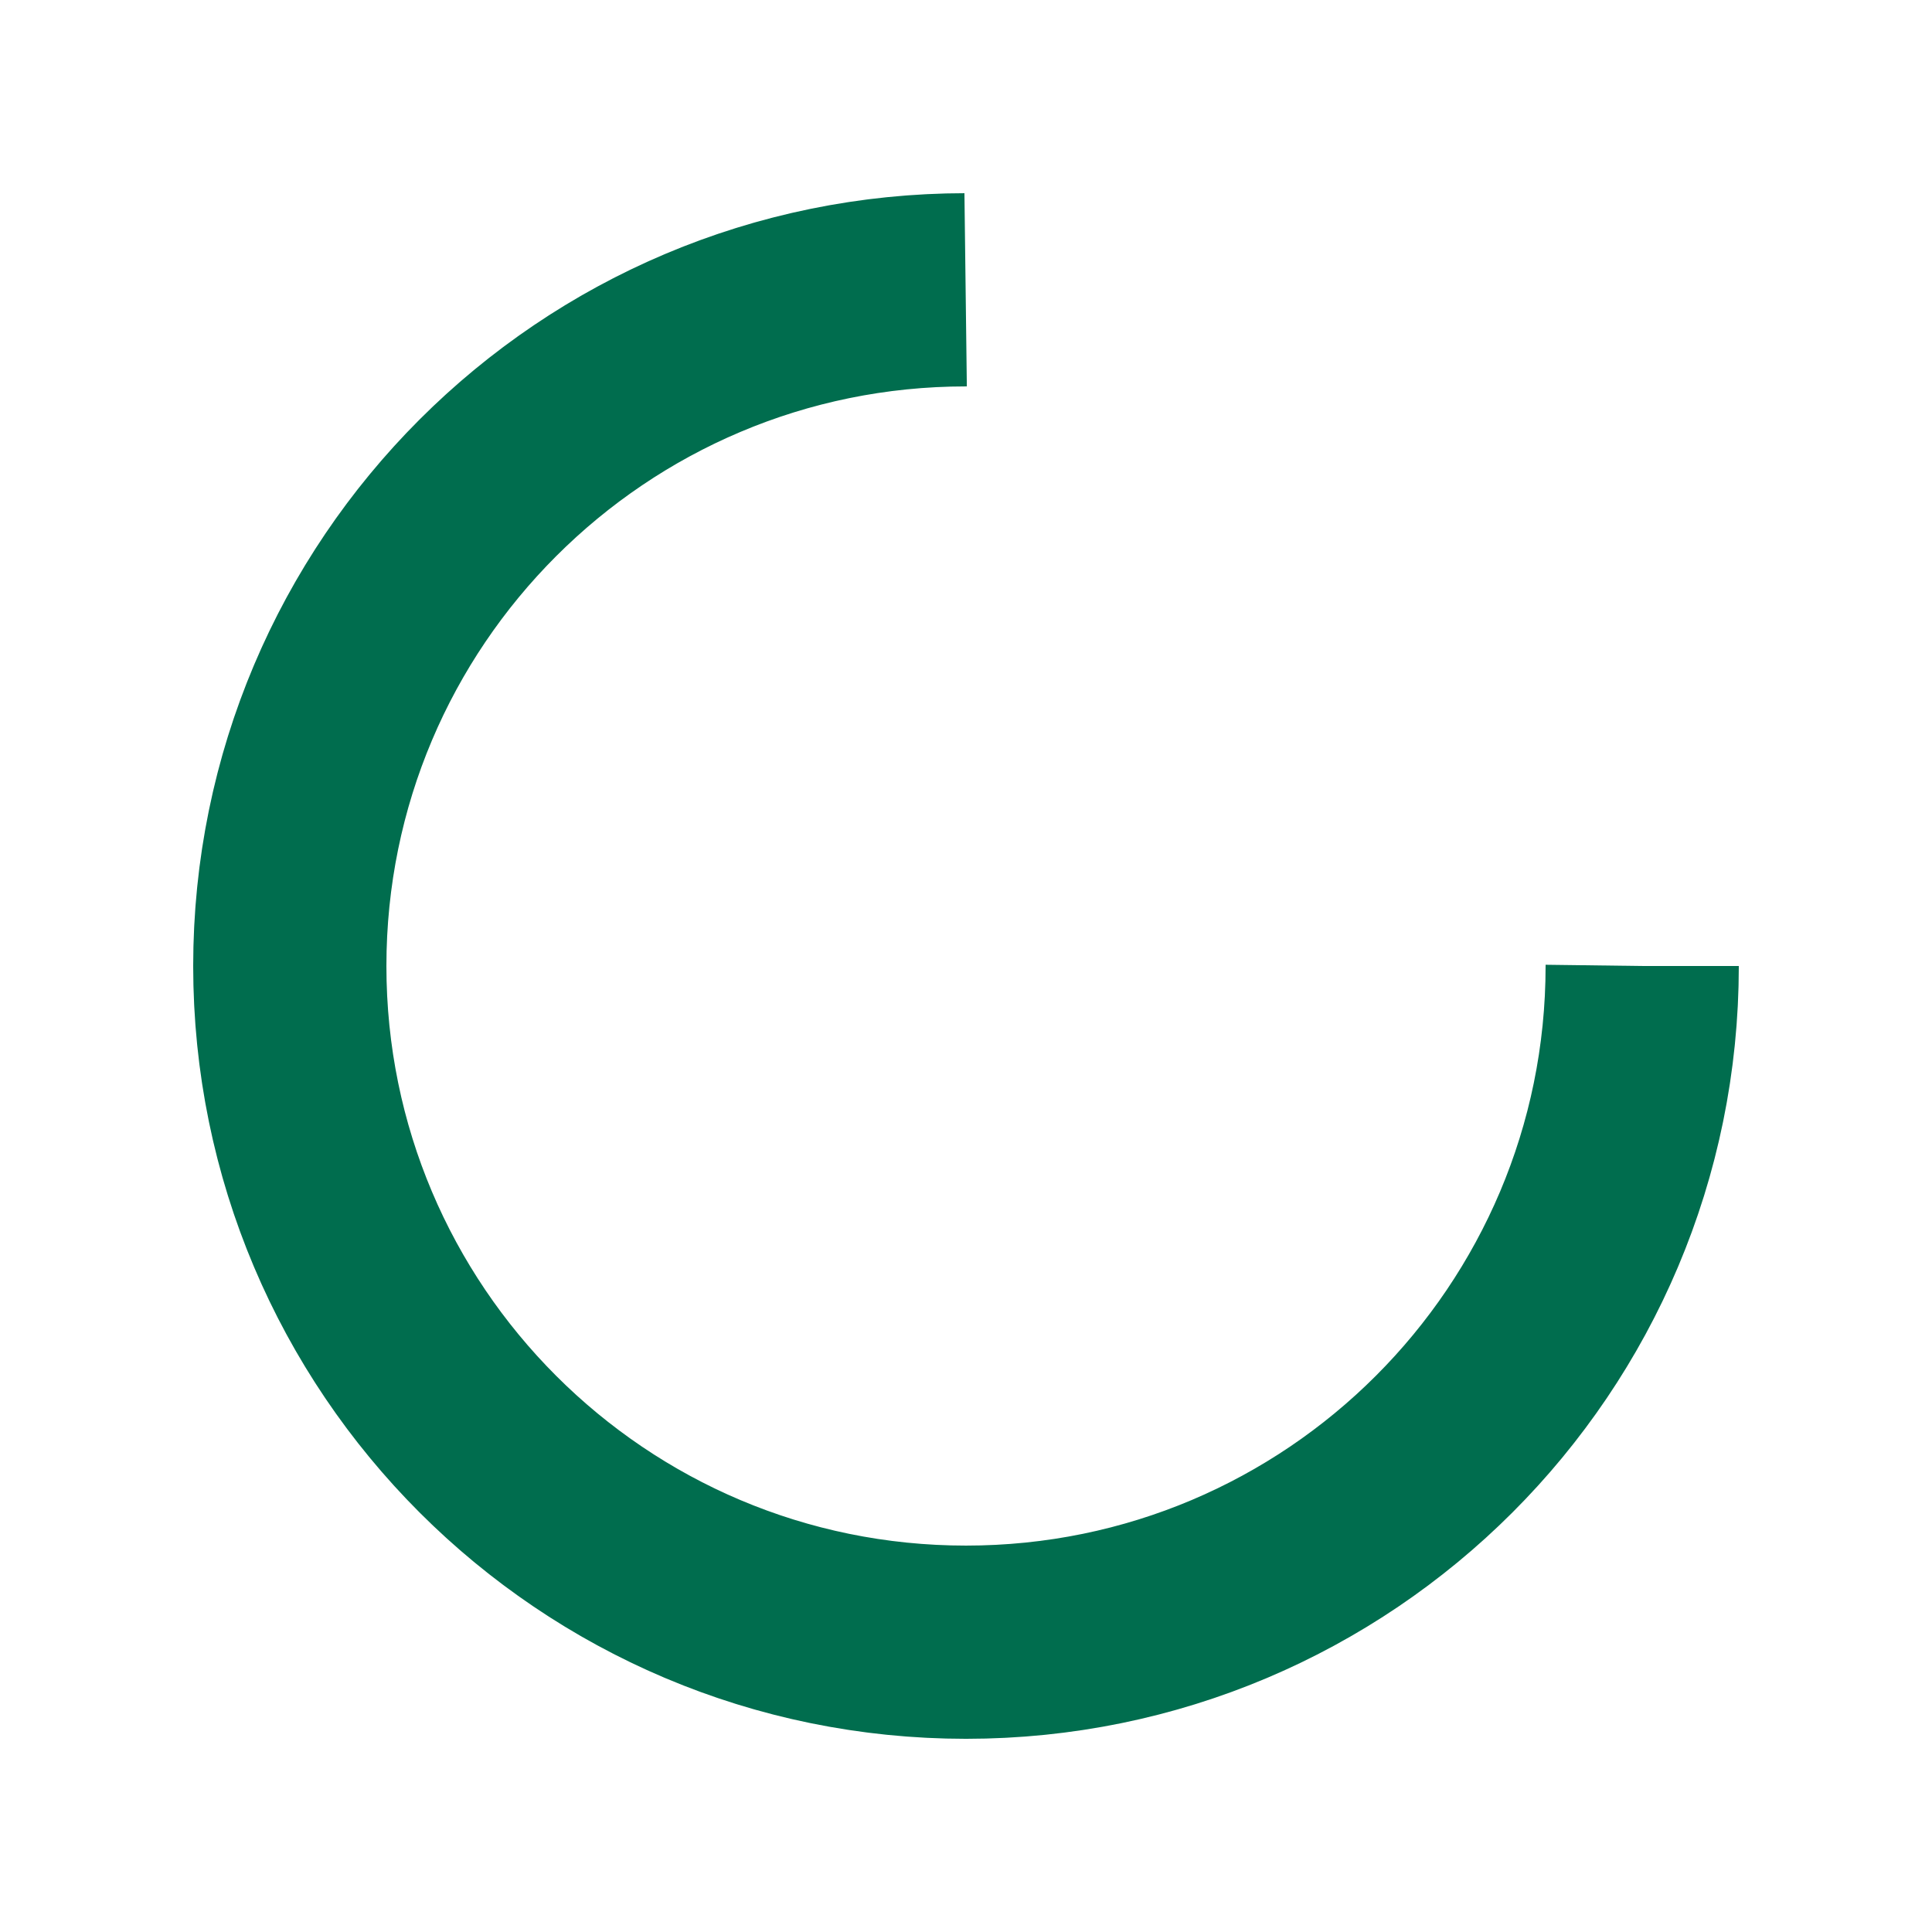
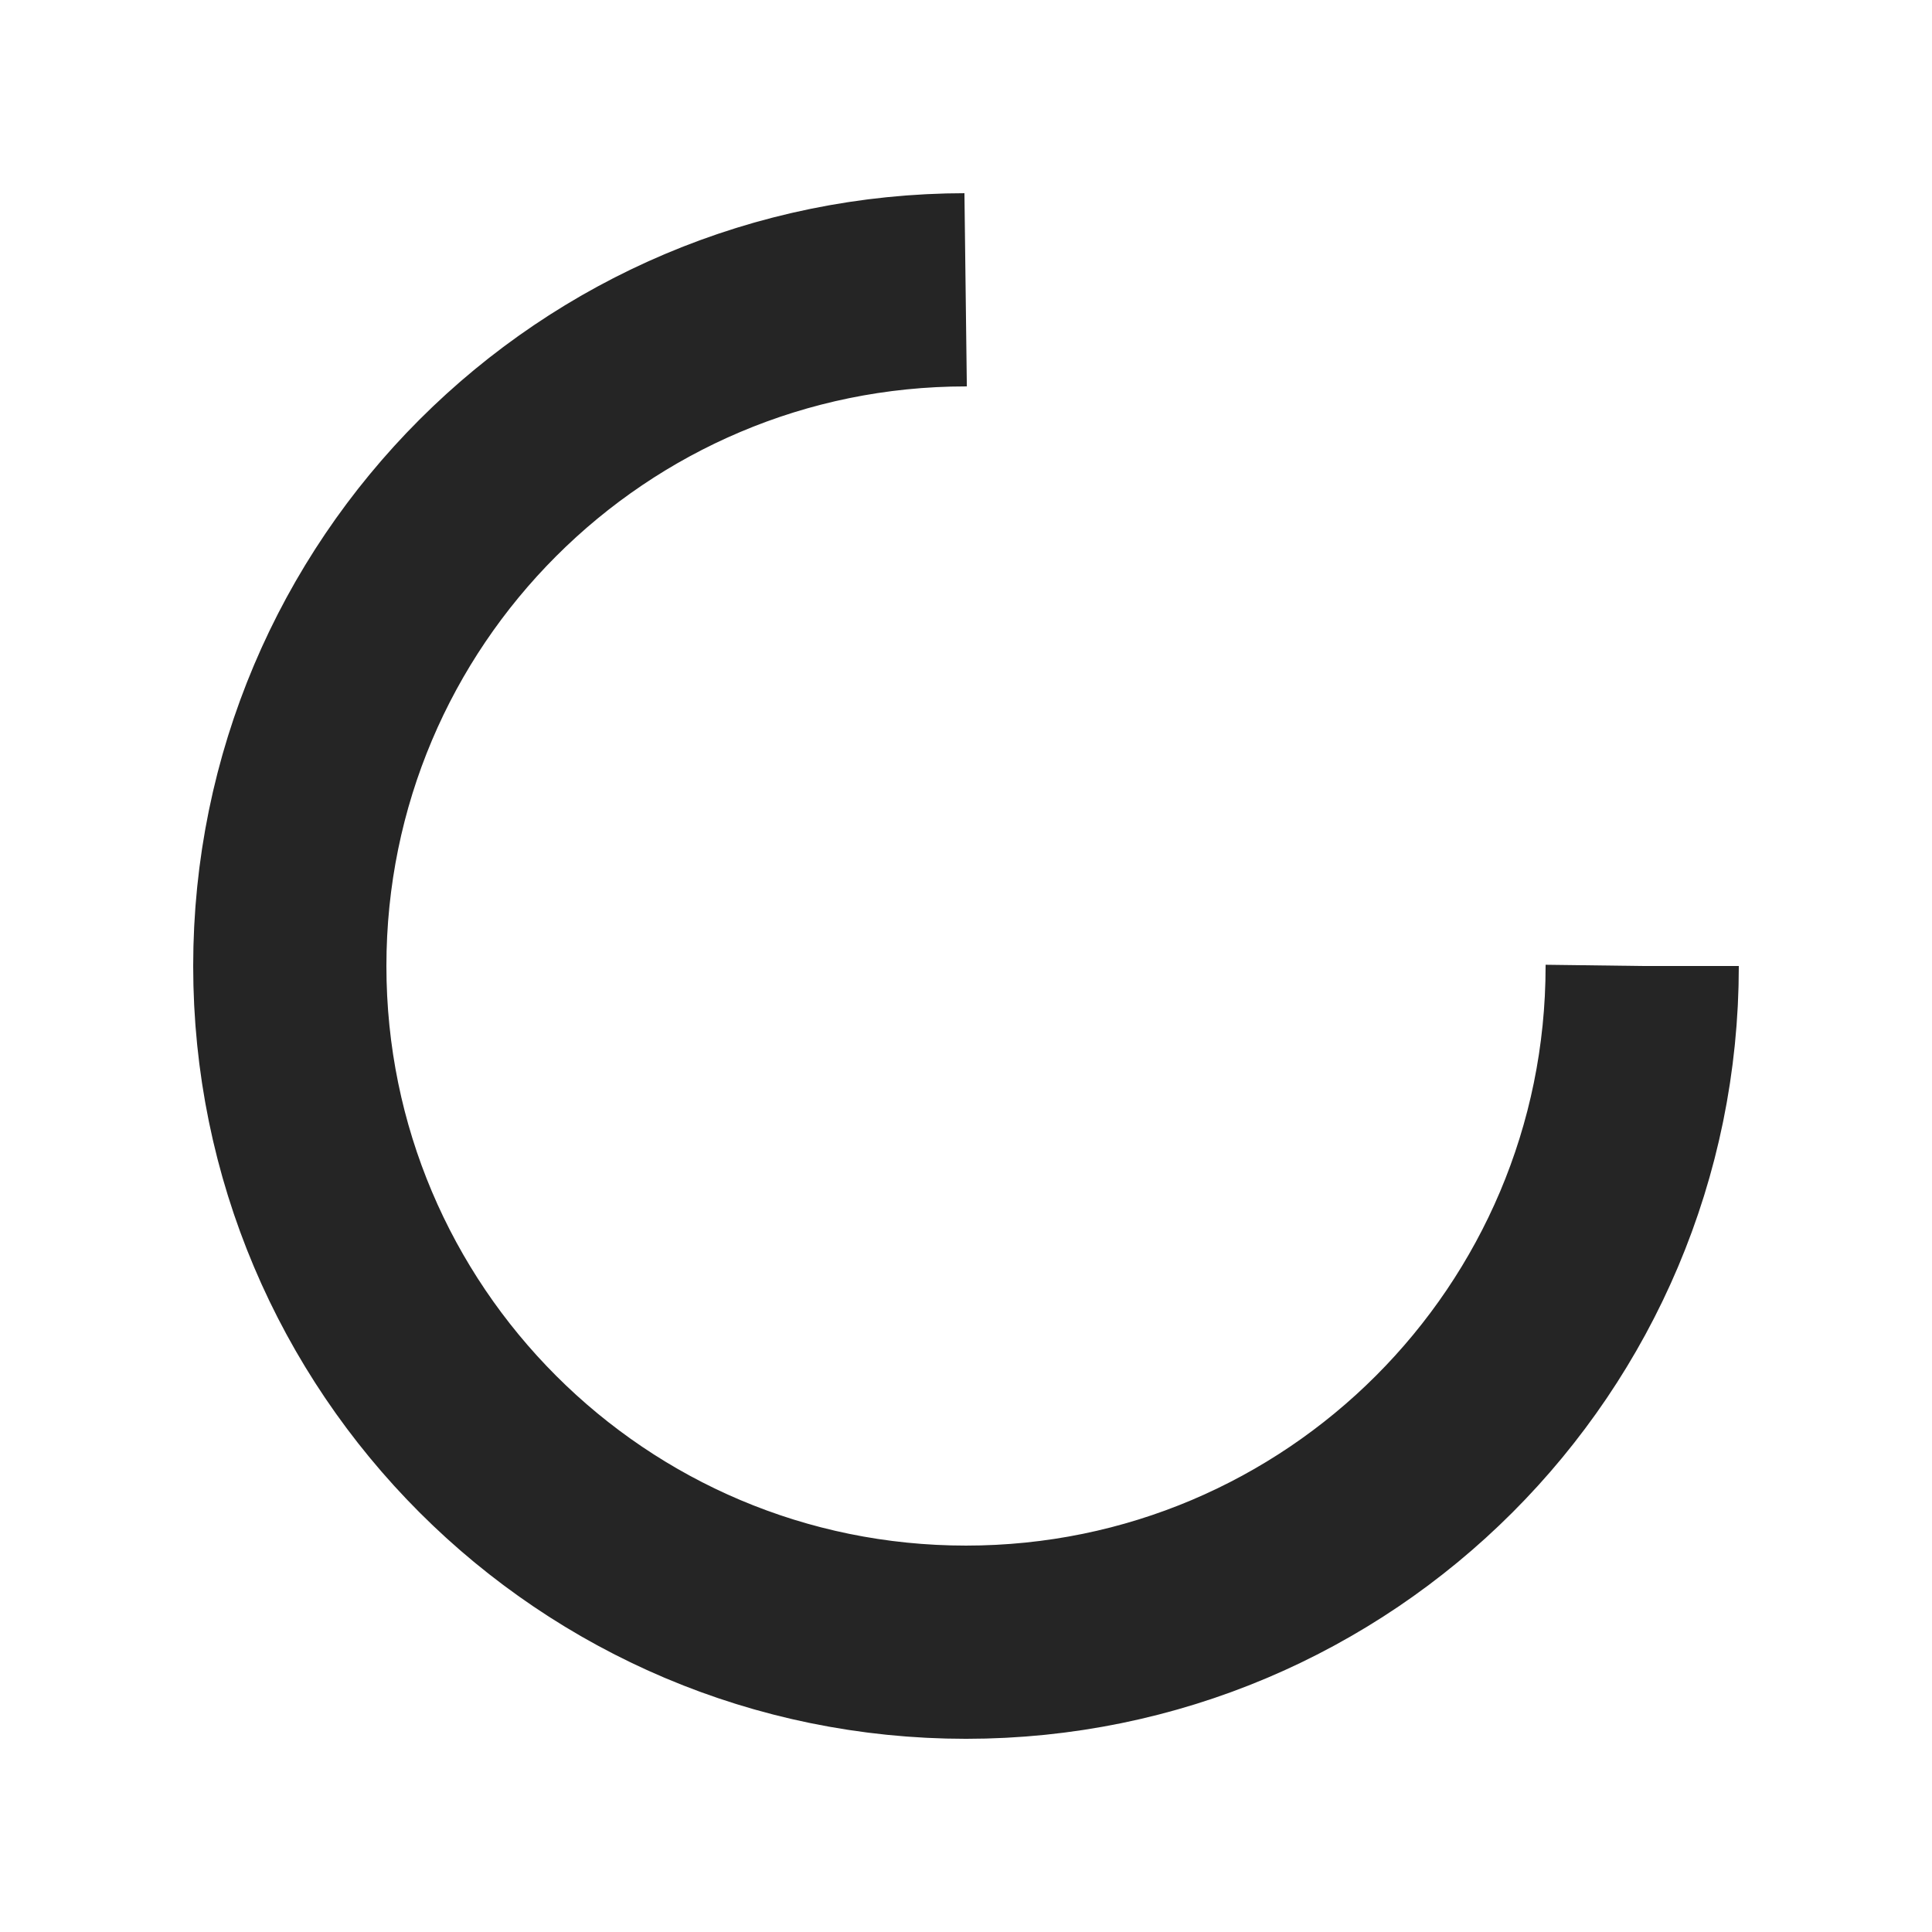
<svg xmlns="http://www.w3.org/2000/svg" style="margin: auto; background: rgb(255, 255, 255); display: block; shape-rendering: auto;" width="200px" height="200px" viewBox="0 0 100 100" preserveAspectRatio="xMidYMid">
-   <circle cx="50" cy="50" fill="none" stroke="#006d4e" stroke-width="10" r="35" stroke-dasharray="164.934 56.978">
+   <circle cx="50" cy="50" fill="none" stroke="#252525" stroke-width="10" r="35" stroke-dasharray="164.934 56.978">
    <animateTransform attributeName="transform" type="rotate" repeatCount="indefinite" dur="1s" values="0 50 50;360 50 50" keyTimes="0;1" />
  </circle>
</svg>
